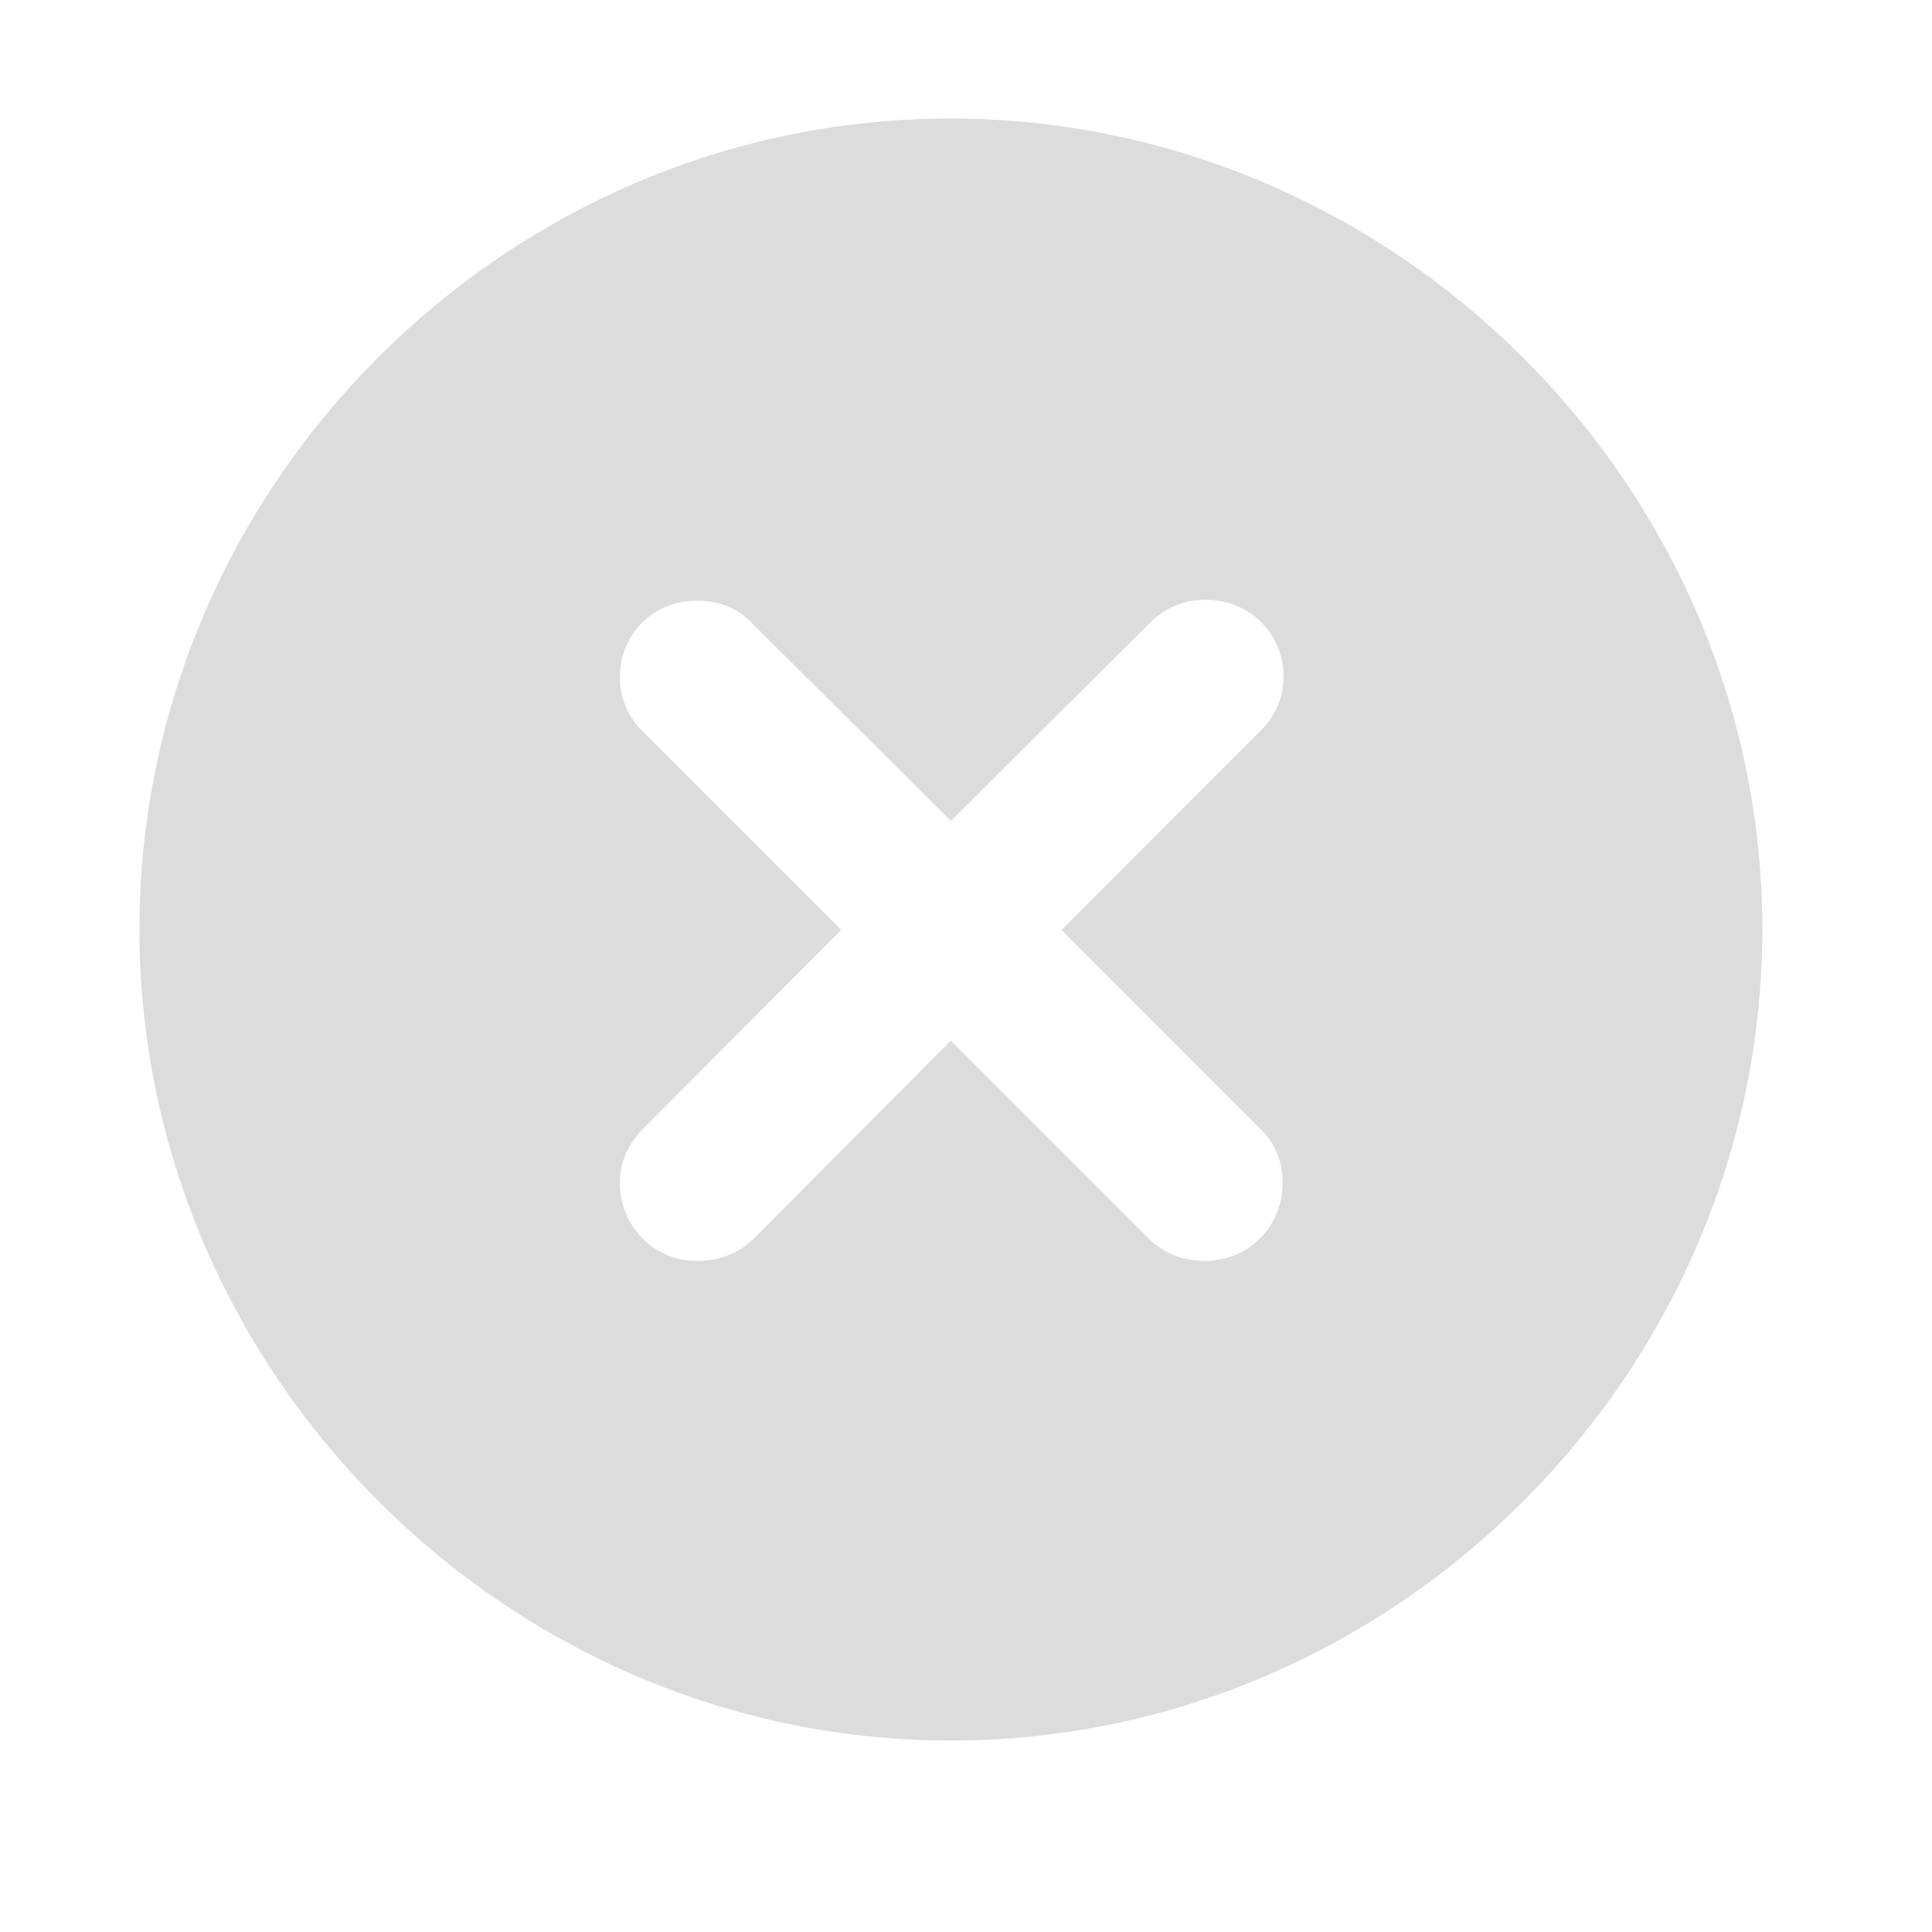
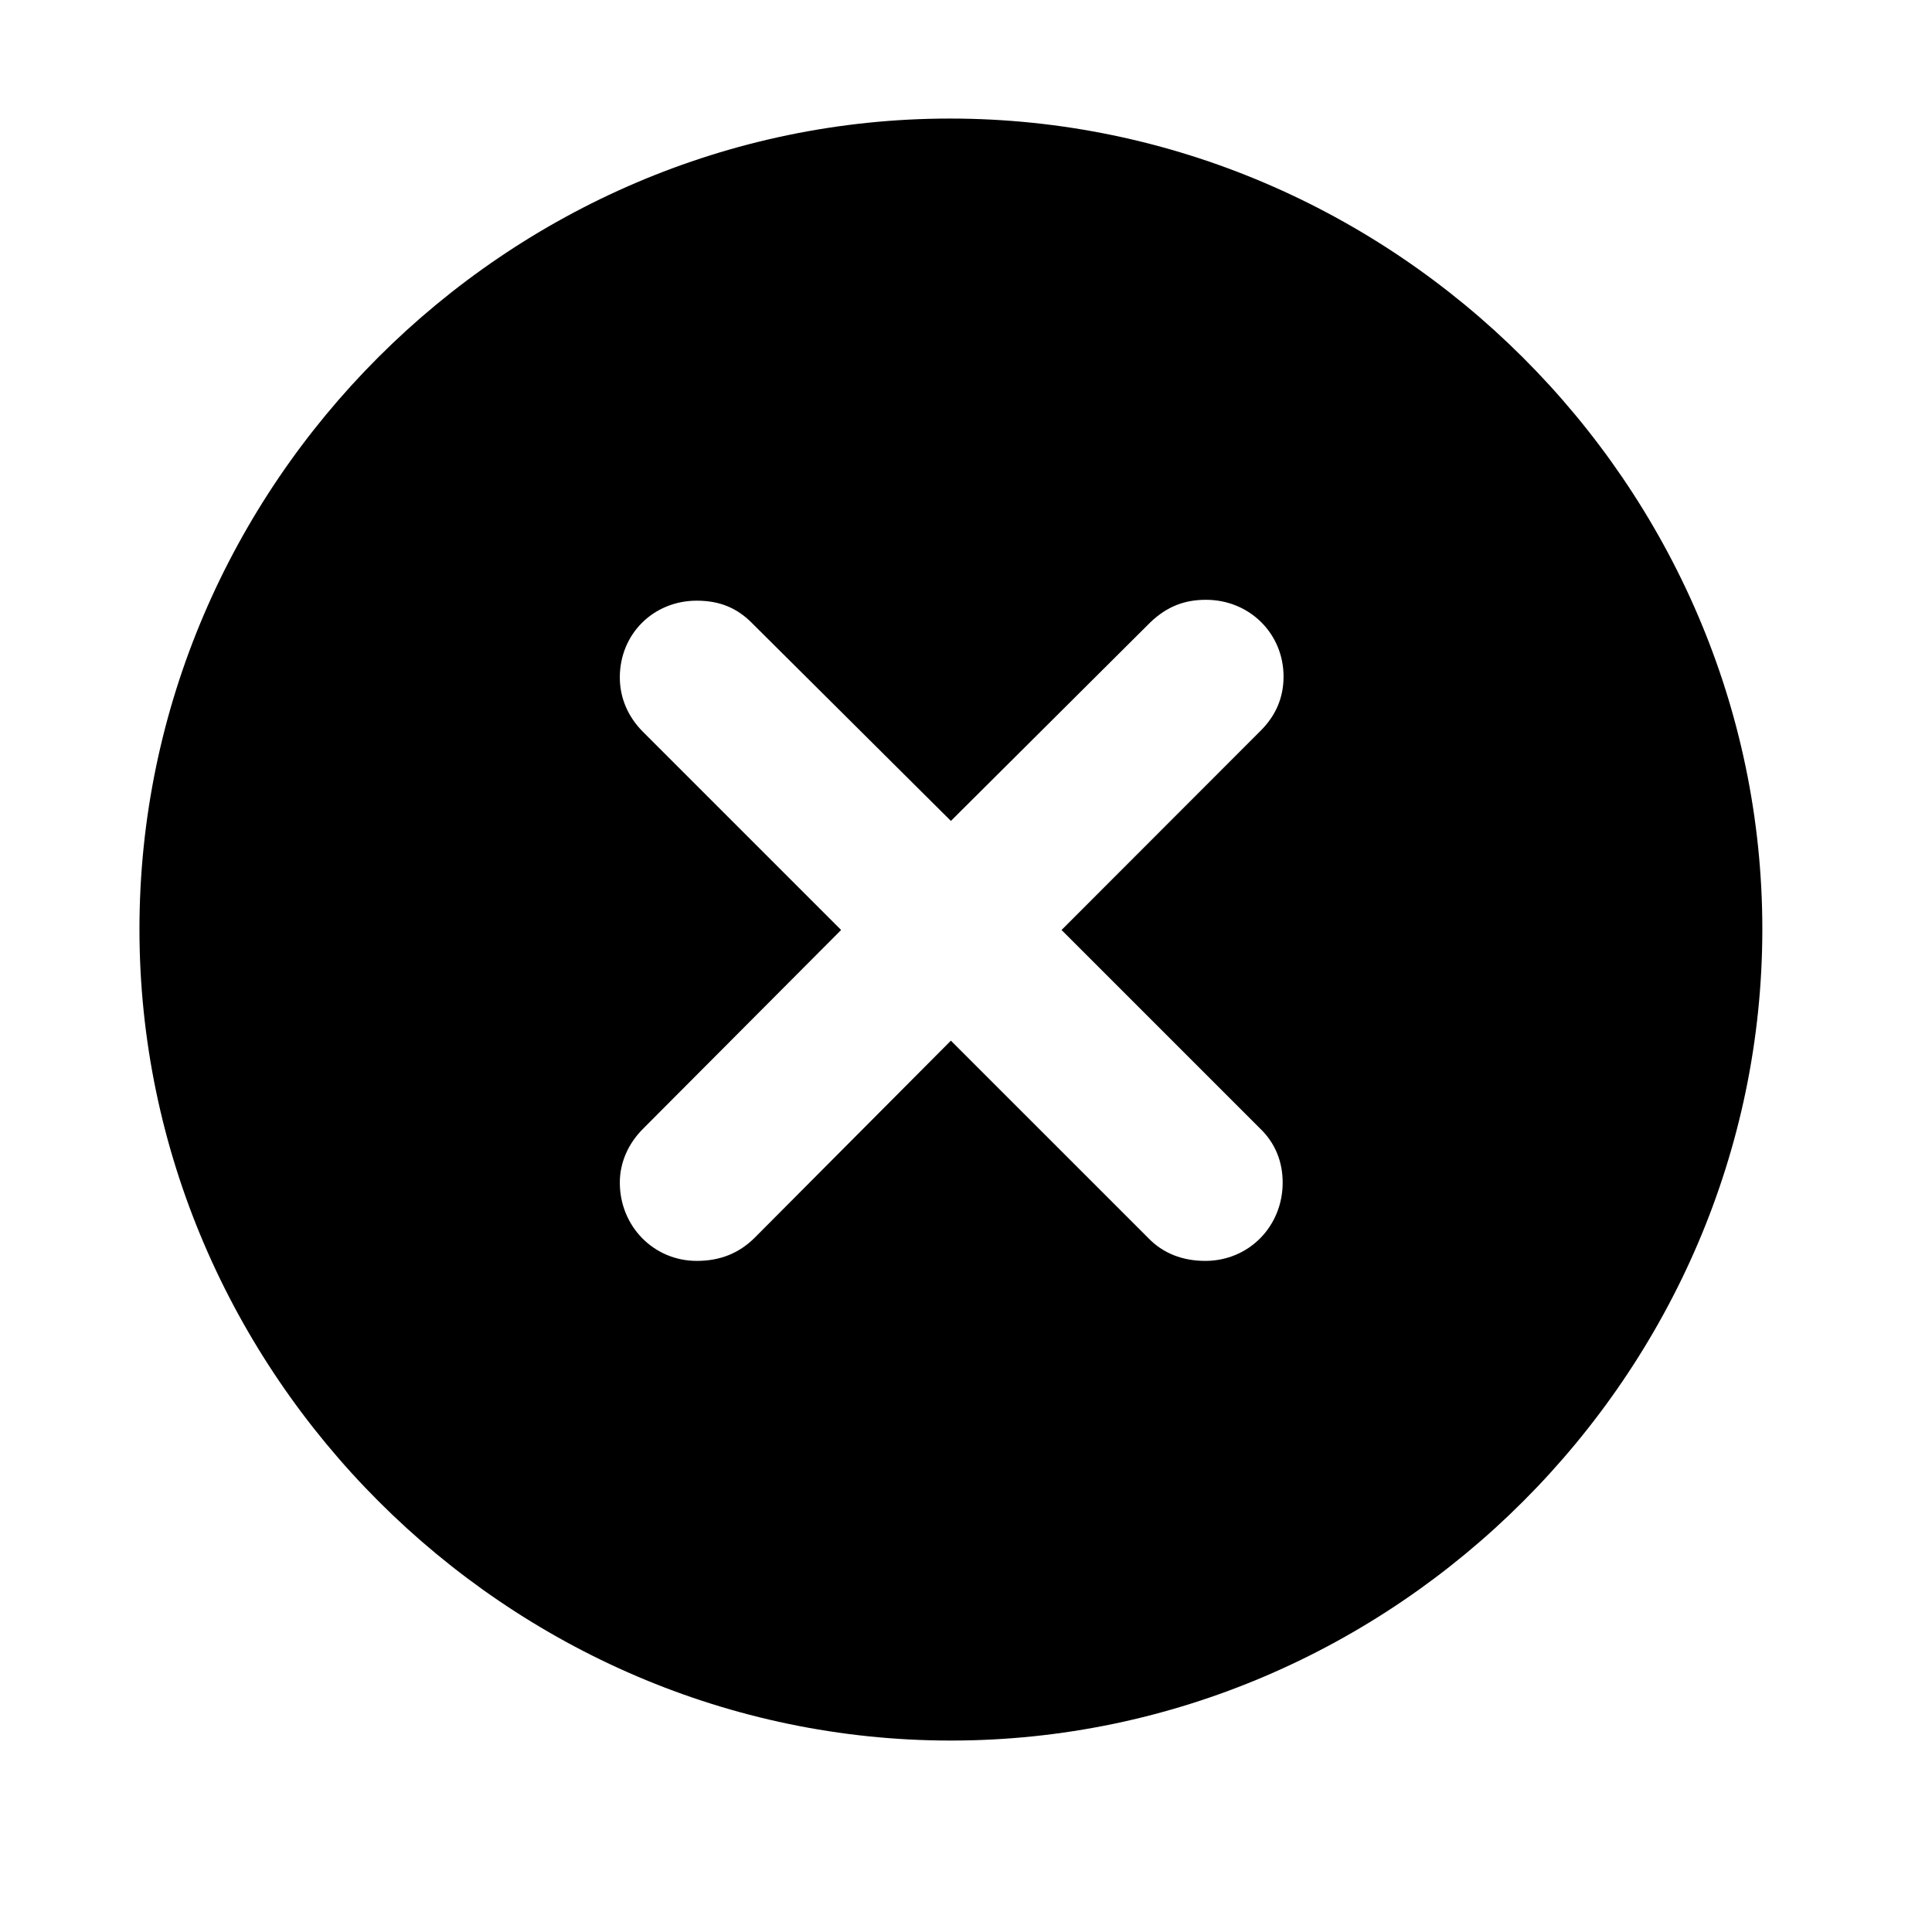
<svg xmlns="http://www.w3.org/2000/svg" width="15" height="15" viewBox="0 0 11 10" fill="none">
-   <path d="M5.414 9.41C2.886 9.41 0.794 7.319 0.794 4.79C0.794 2.262 2.881 0.175 5.409 0.175C7.938 0.175 10.034 2.262 10.034 4.79C10.034 7.319 7.942 9.41 5.414 9.41ZM3.967 6.679C4.098 6.679 4.206 6.637 4.296 6.548L5.414 5.425L6.537 6.548C6.622 6.637 6.735 6.679 6.862 6.679C7.111 6.679 7.303 6.482 7.303 6.233C7.303 6.115 7.261 6.007 7.172 5.923L6.044 4.795L7.176 3.662C7.266 3.573 7.308 3.469 7.308 3.352C7.308 3.108 7.115 2.915 6.866 2.915C6.744 2.915 6.645 2.953 6.551 3.042L5.414 4.174L4.281 3.047C4.197 2.962 4.098 2.92 3.967 2.92C3.722 2.92 3.529 3.108 3.529 3.357C3.529 3.474 3.576 3.582 3.661 3.667L4.789 4.795L3.661 5.927C3.576 6.012 3.529 6.12 3.529 6.233C3.529 6.482 3.722 6.679 3.967 6.679Z" fill="#DCDCDC" />
+   <path d="M5.414 9.41C2.886 9.41 0.794 7.319 0.794 4.79C0.794 2.262 2.881 0.175 5.409 0.175C7.938 0.175 10.034 2.262 10.034 4.79C10.034 7.319 7.942 9.41 5.414 9.41ZM3.967 6.679C4.098 6.679 4.206 6.637 4.296 6.548L5.414 5.425L6.537 6.548C6.622 6.637 6.735 6.679 6.862 6.679C7.111 6.679 7.303 6.482 7.303 6.233C7.303 6.115 7.261 6.007 7.172 5.923L6.044 4.795L7.176 3.662C7.266 3.573 7.308 3.469 7.308 3.352C7.308 3.108 7.115 2.915 6.866 2.915C6.744 2.915 6.645 2.953 6.551 3.042L5.414 4.174L4.281 3.047C4.197 2.962 4.098 2.92 3.967 2.92C3.722 2.92 3.529 3.108 3.529 3.357C3.529 3.474 3.576 3.582 3.661 3.667L4.789 4.795L3.661 5.927C3.576 6.012 3.529 6.12 3.529 6.233C3.529 6.482 3.722 6.679 3.967 6.679Z" fill="currentColor" />
</svg>
